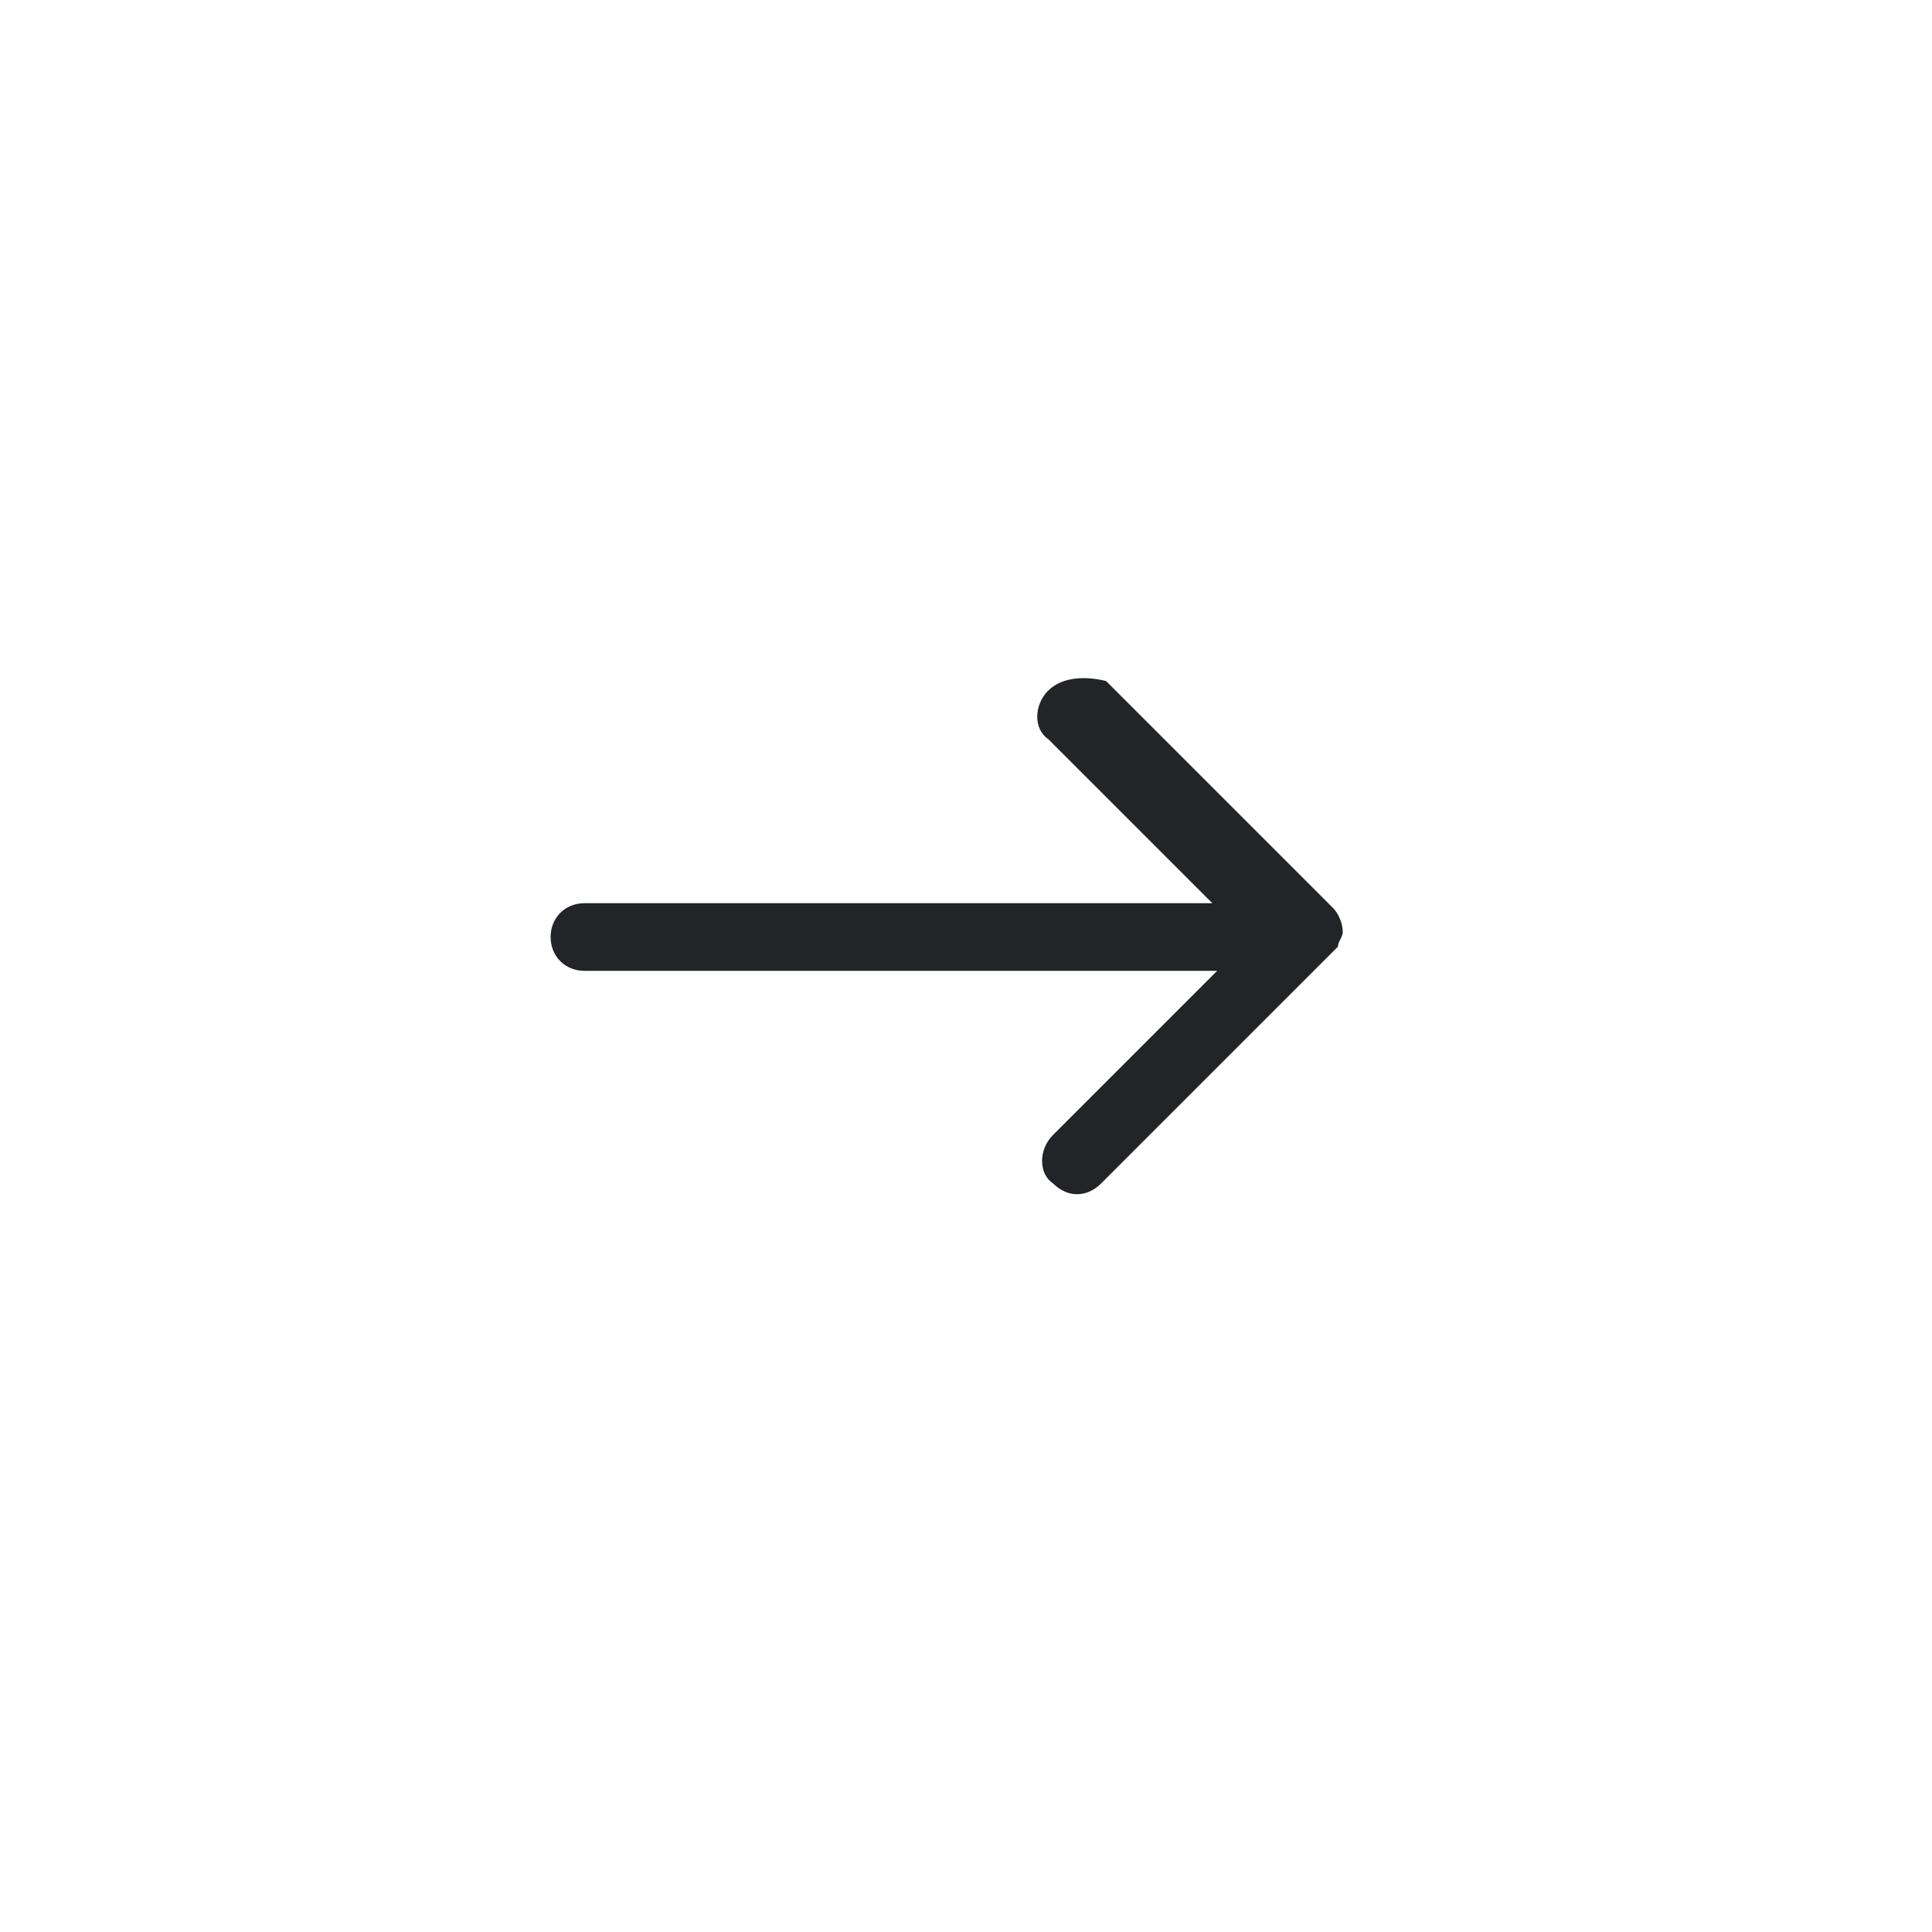
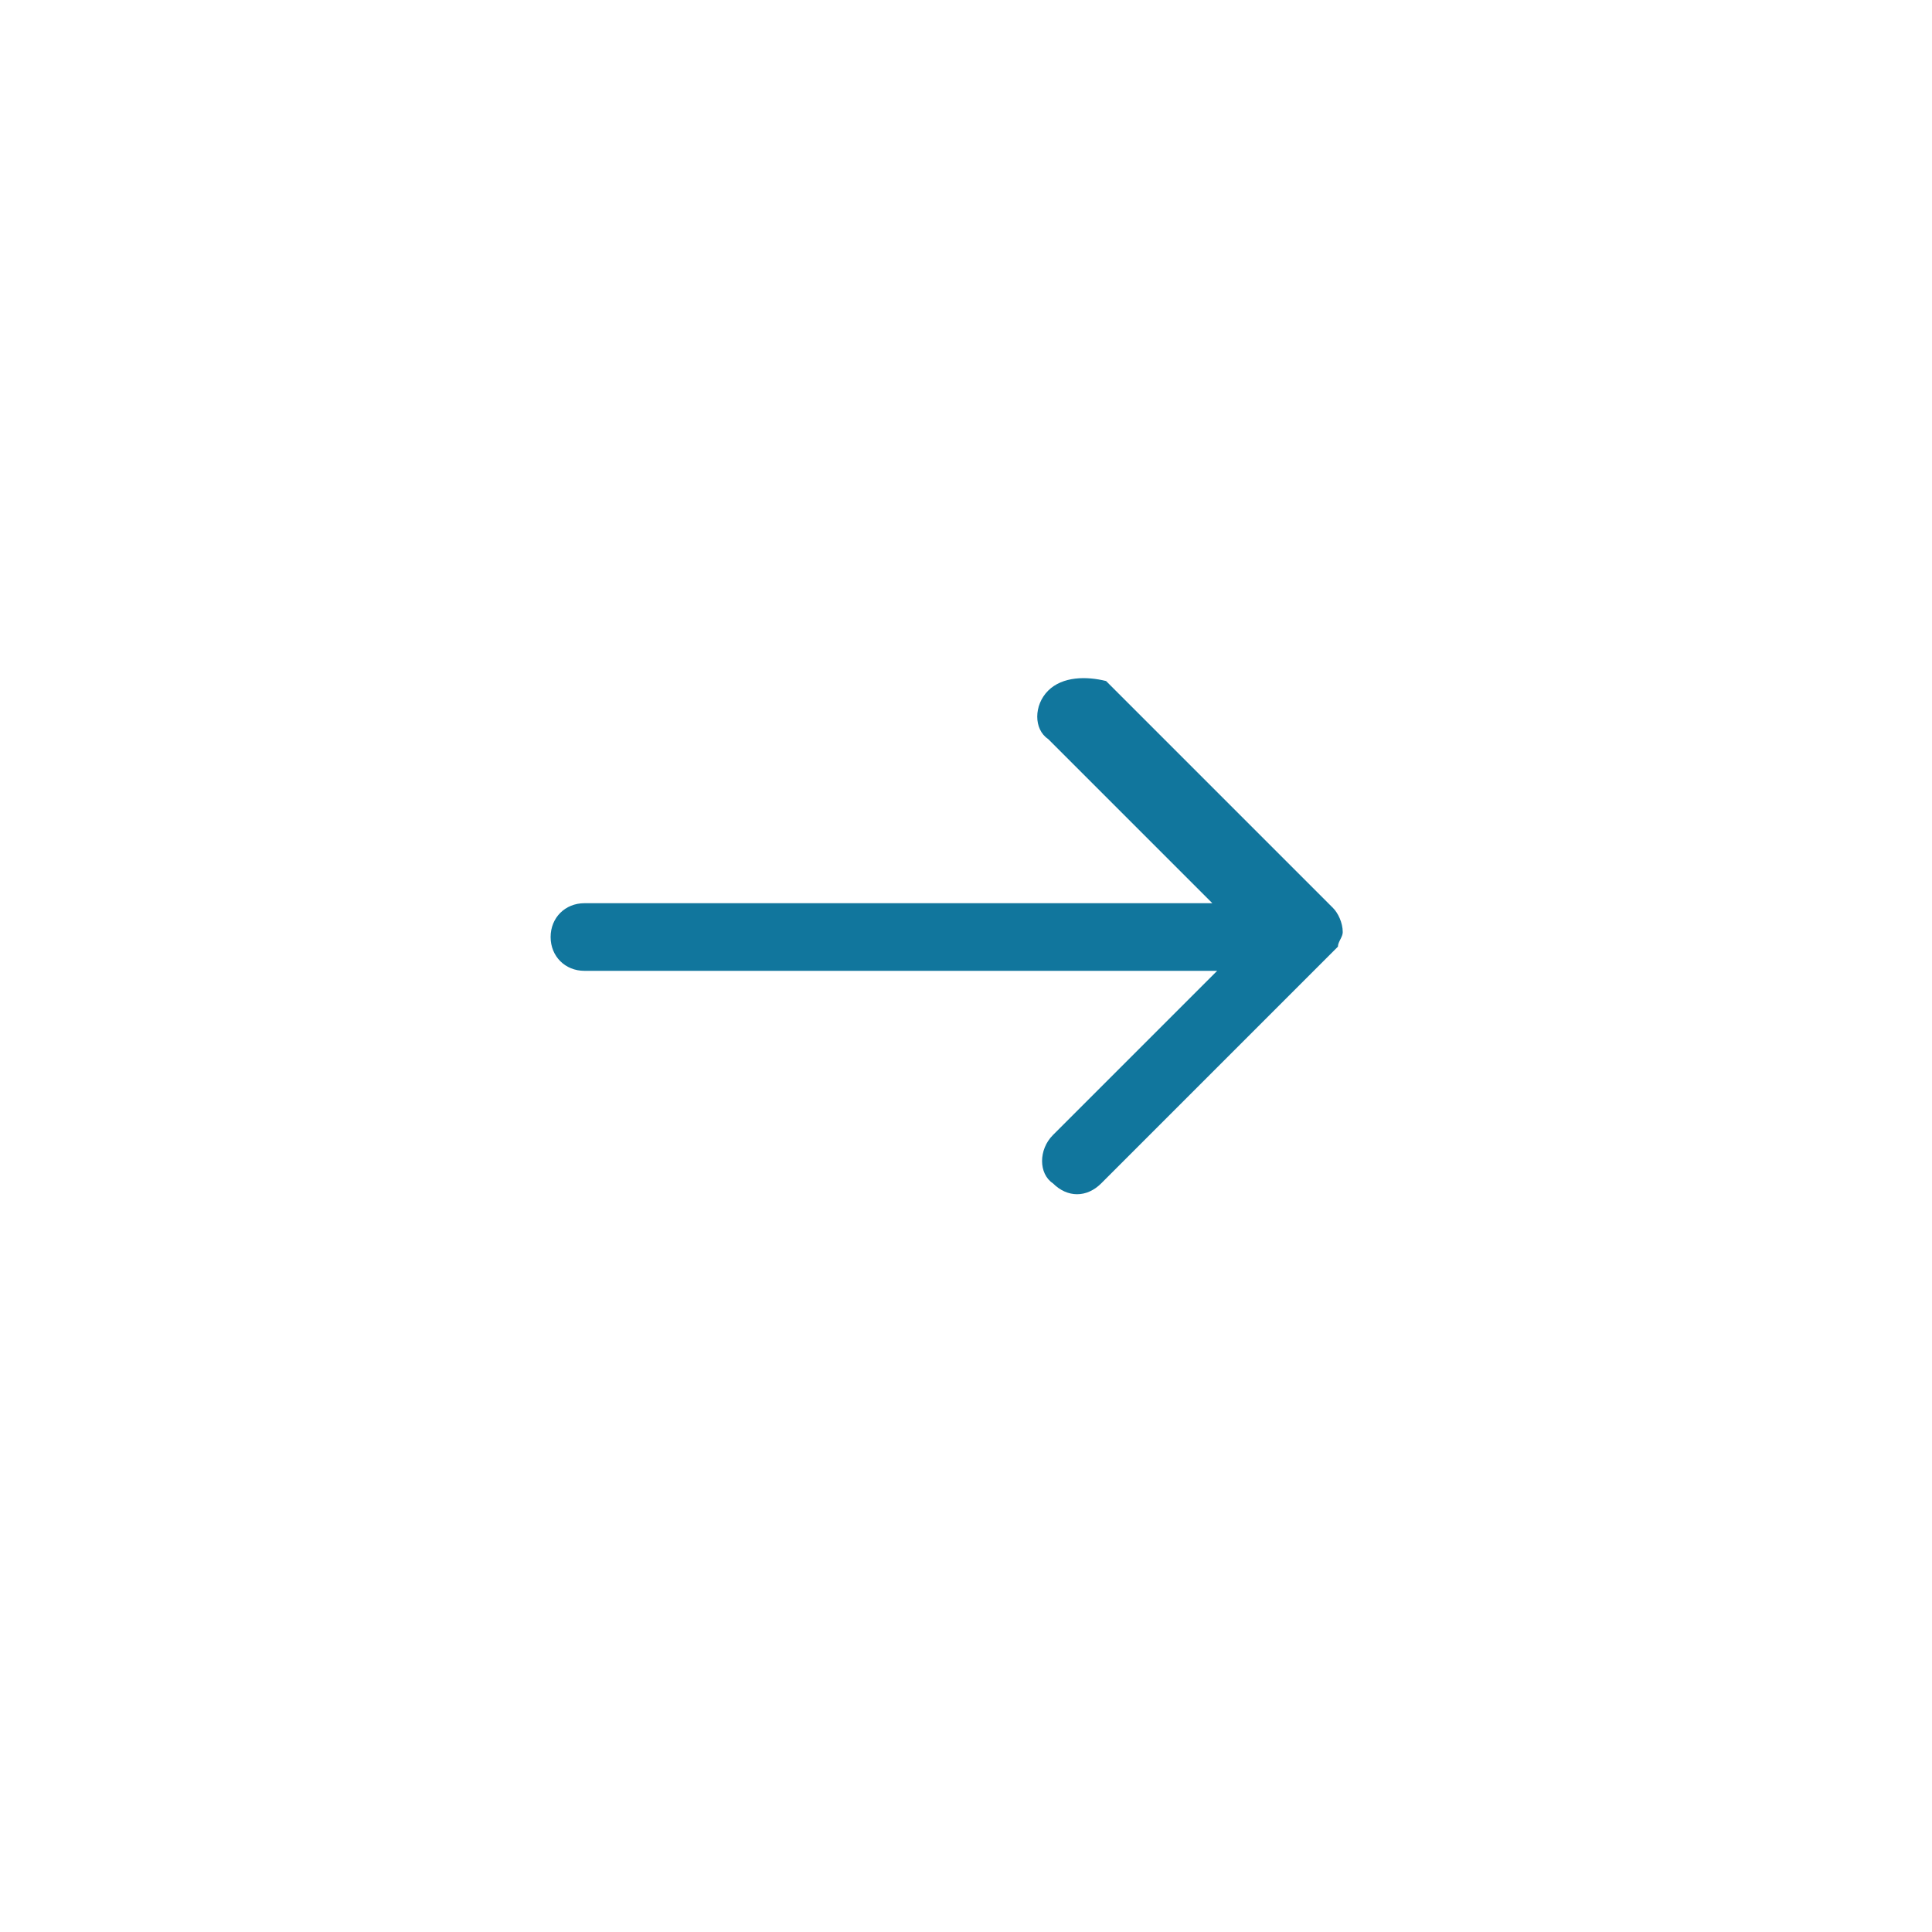
<svg xmlns="http://www.w3.org/2000/svg" version="1.1" id="Ebene_1" x="0px" y="0px" viewBox="0 0 40 40" style="enable-background:new 0 0 40 40;" xml:space="preserve">
  <style type="text/css">
- 	.st0{fill:#222428;}
+ 	.st0{fill:#11769d;}
</style>
  <path id="path-1_00000026164722659024994710000009608391705079639990_" class="st0" d="M21.7,14.3c-0.3,0.3-0.3,0.8,0,1l3.4,3.4  H12.1c-0.4,0-0.7,0.3-0.7,0.7s0.3,0.7,0.7,0.7h13.1l-3.4,3.4c-0.3,0.3-0.3,0.8,0,1c0.3,0.3,0.7,0.3,1,0l4.7-4.7  c0.1-0.1,0.1-0.1,0.2-0.2c0-0.1,0.1-0.2,0.1-0.3c0-0.2-0.1-0.4-0.2-0.5l-4.7-4.7C22.5,14,22,14,21.7,14.3L21.7,14.3z" />
</svg>
